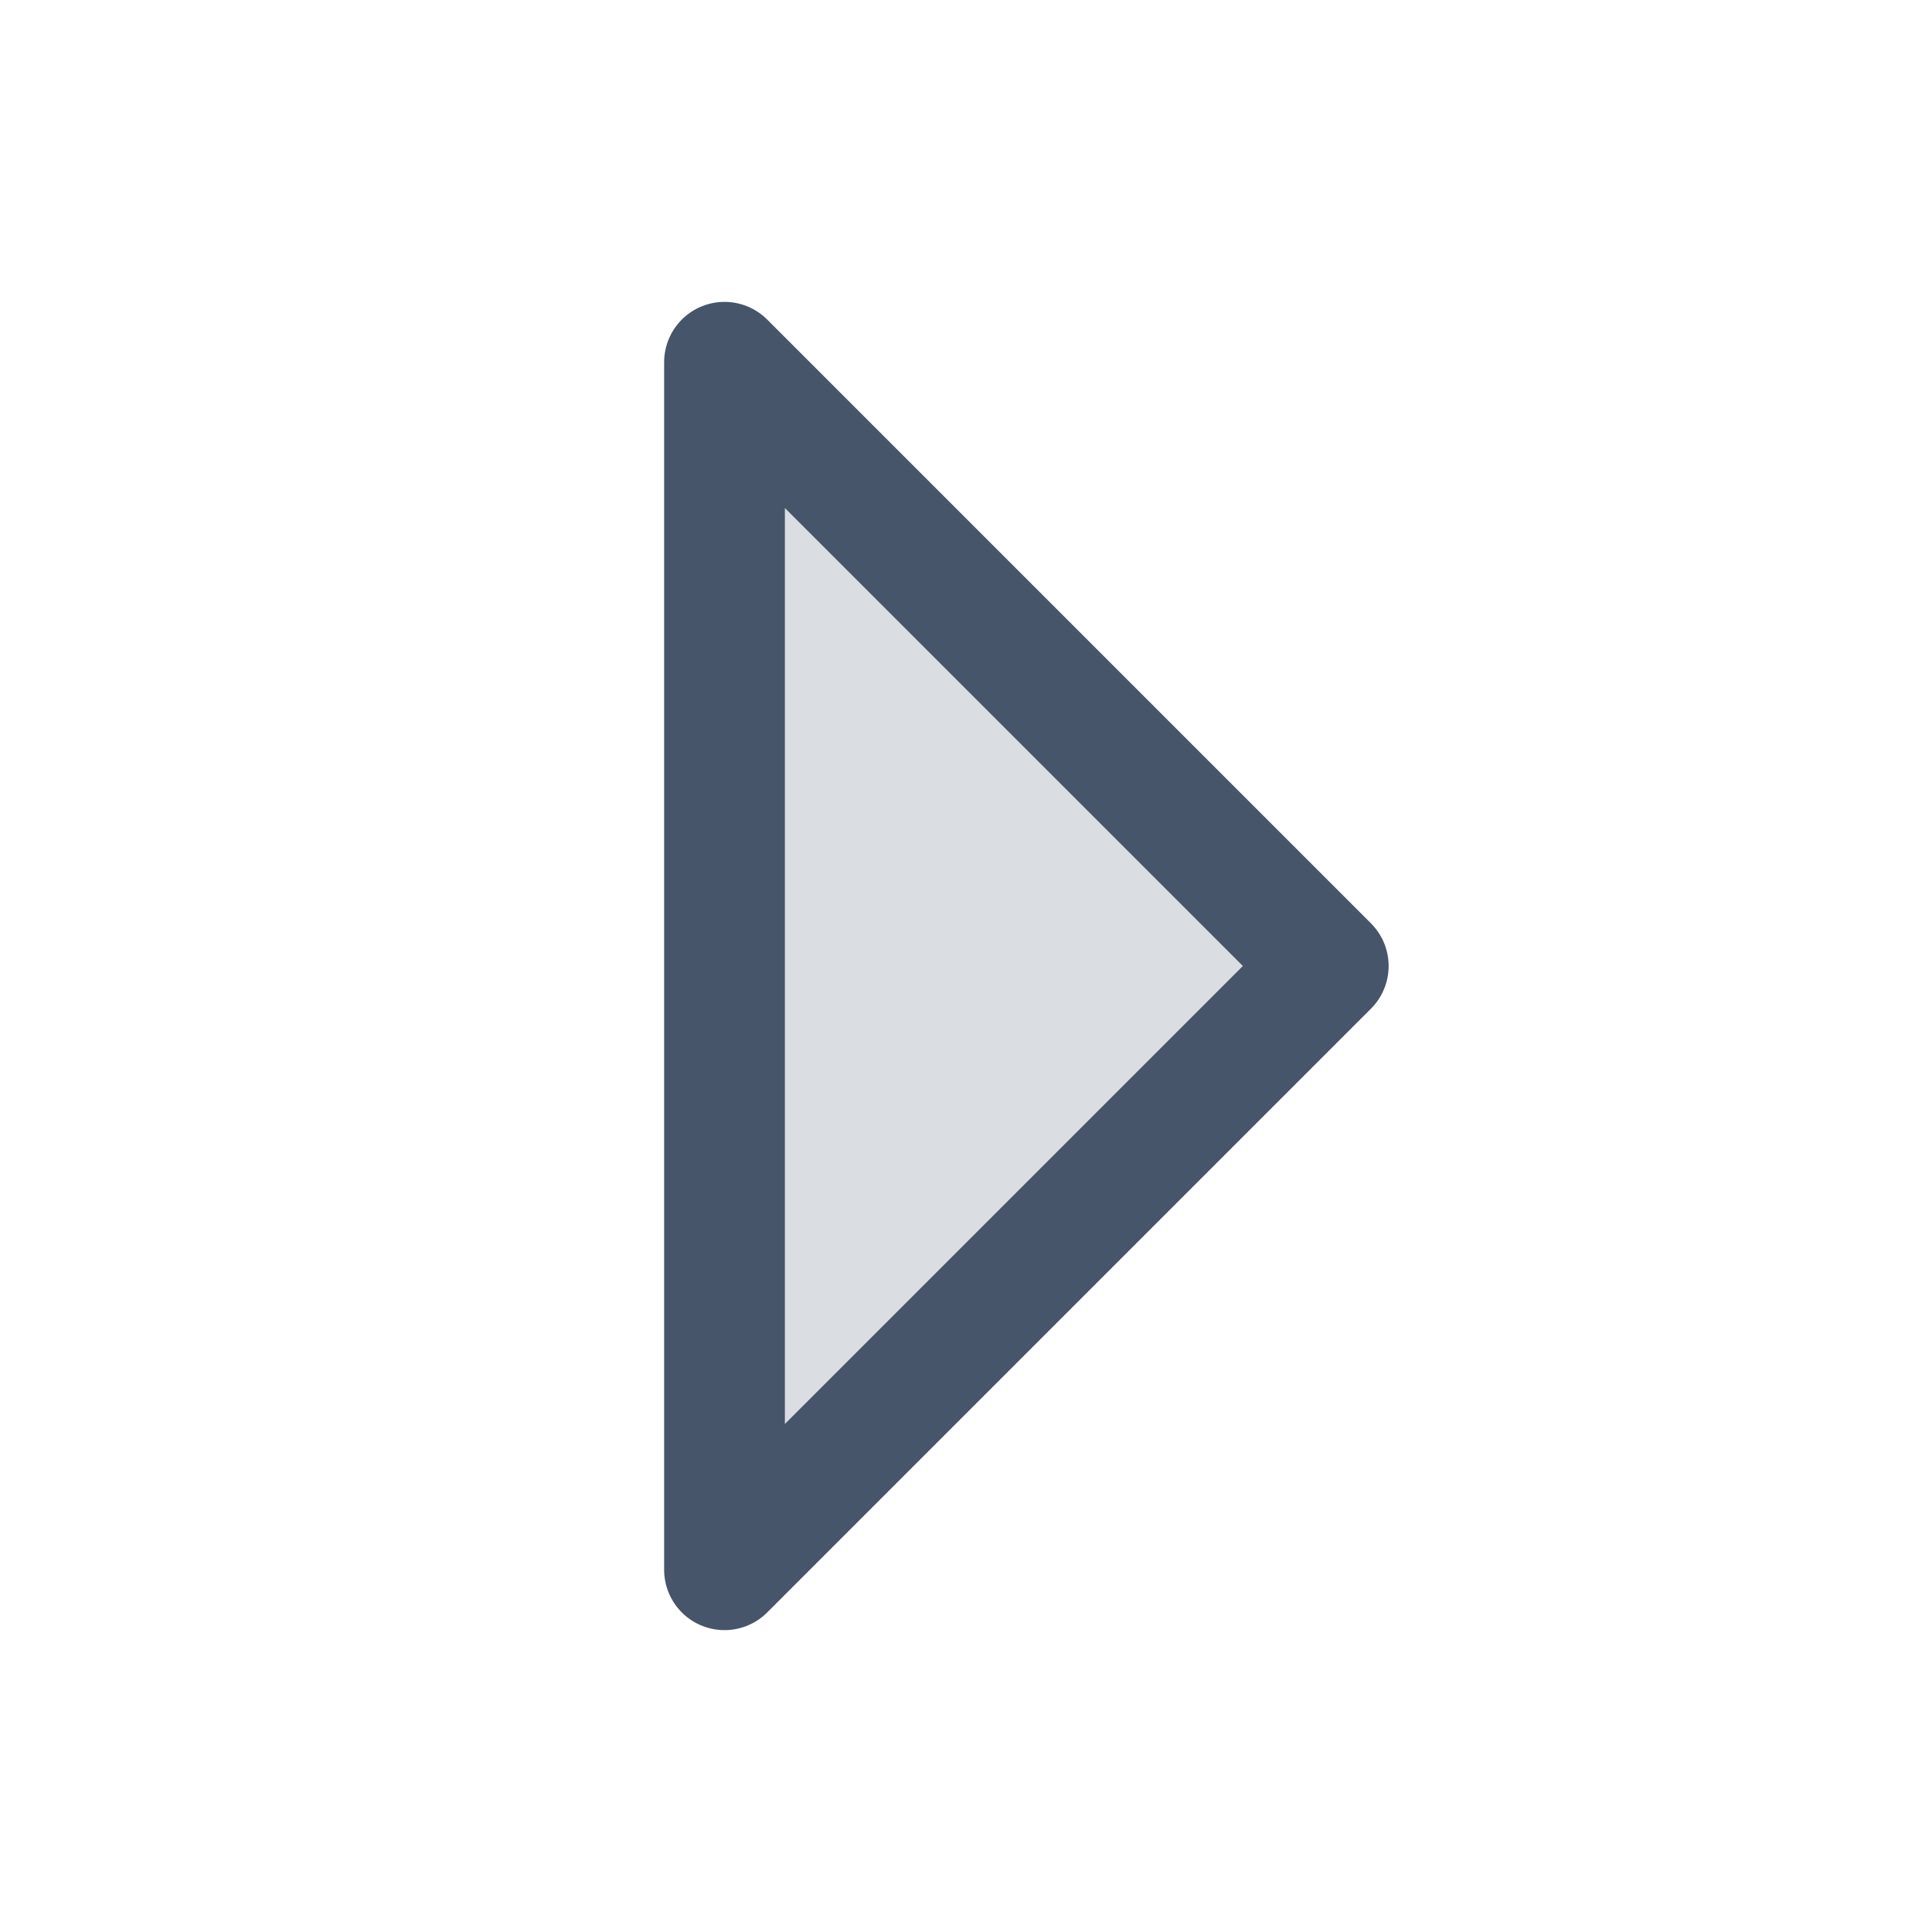
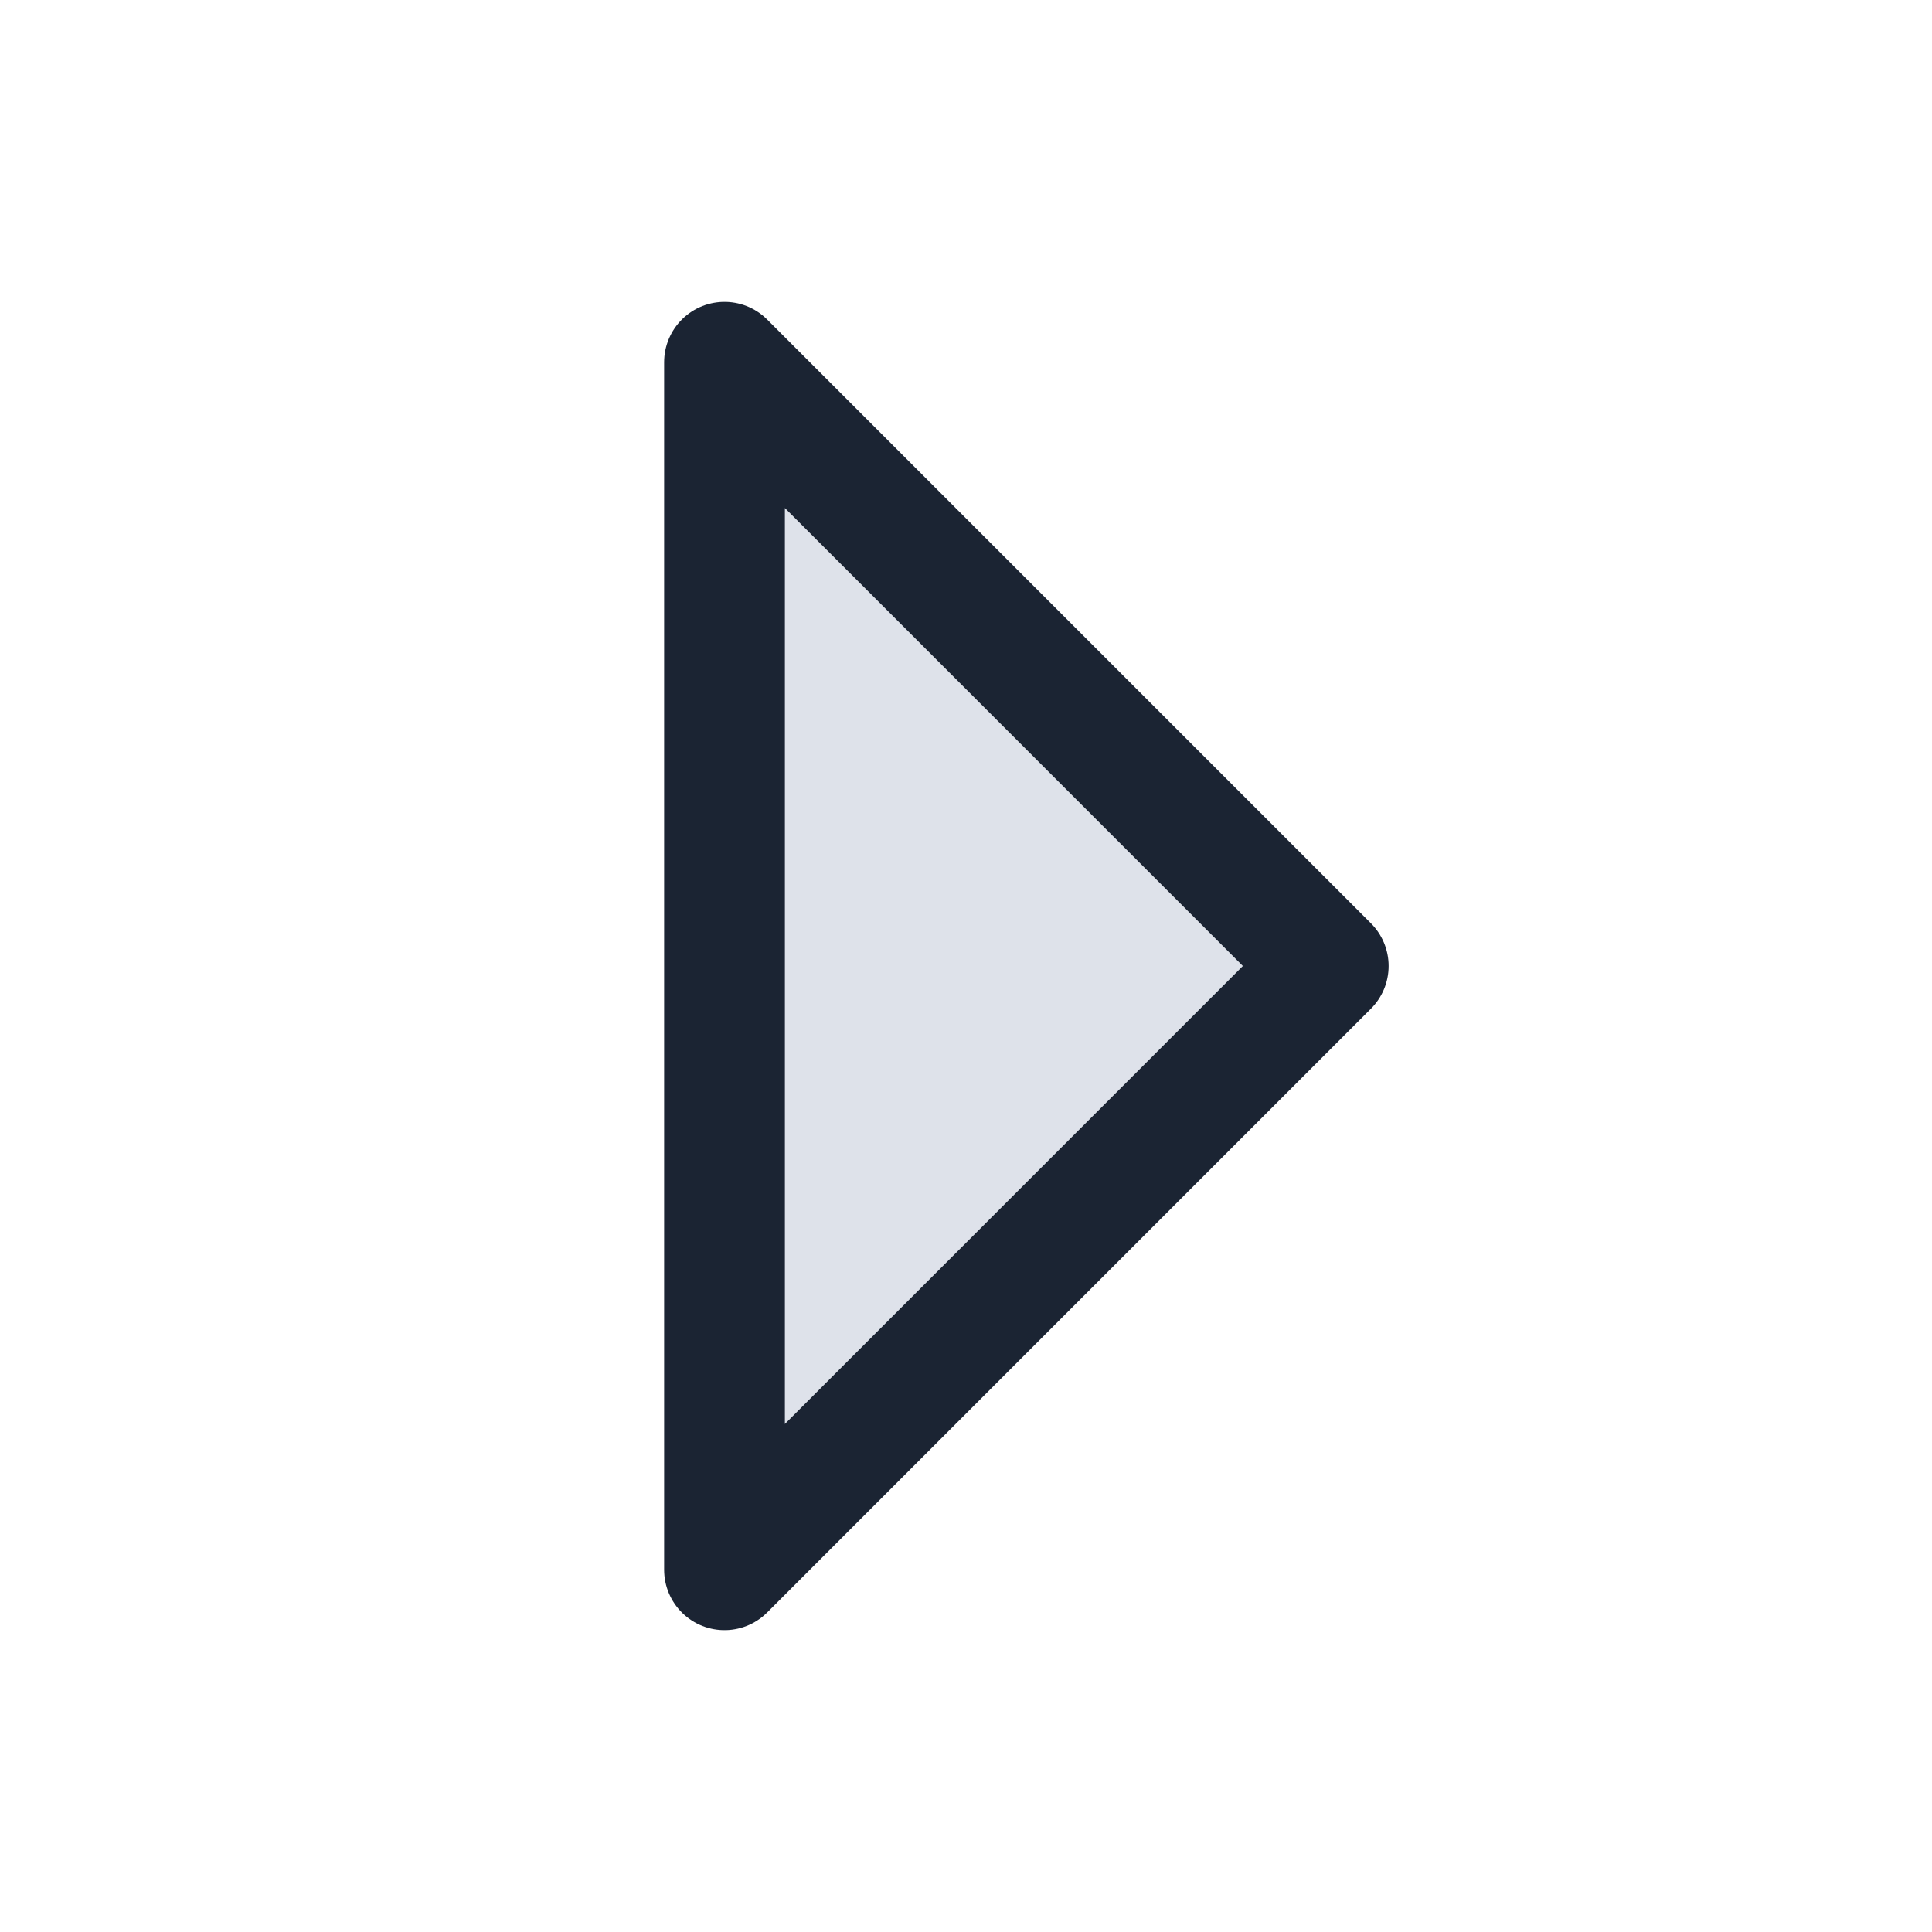
<svg xmlns="http://www.w3.org/2000/svg" viewBox="0 0 256 256">
  <rect width="256" height="256" fill="none" />
-   <polygon points="96 48 176 128 96 208 96 48" fill="#47556B" opacity="0.2" />
-   <polygon points="96 48 176 128 96 208 96 48" fill="none" stroke="#47556B" stroke-linecap="round" stroke-linejoin="round" stroke-width="16" />
+   <polygon points="96 48 176 128 96 208 96 48" fill="#5B7094" opacity="0.2" />
+   <polygon points="96 48 176 128 96 208 96 48" fill="none" stroke="#1B2433" stroke-linecap="round" stroke-linejoin="round" stroke-width="16" />
</svg>
